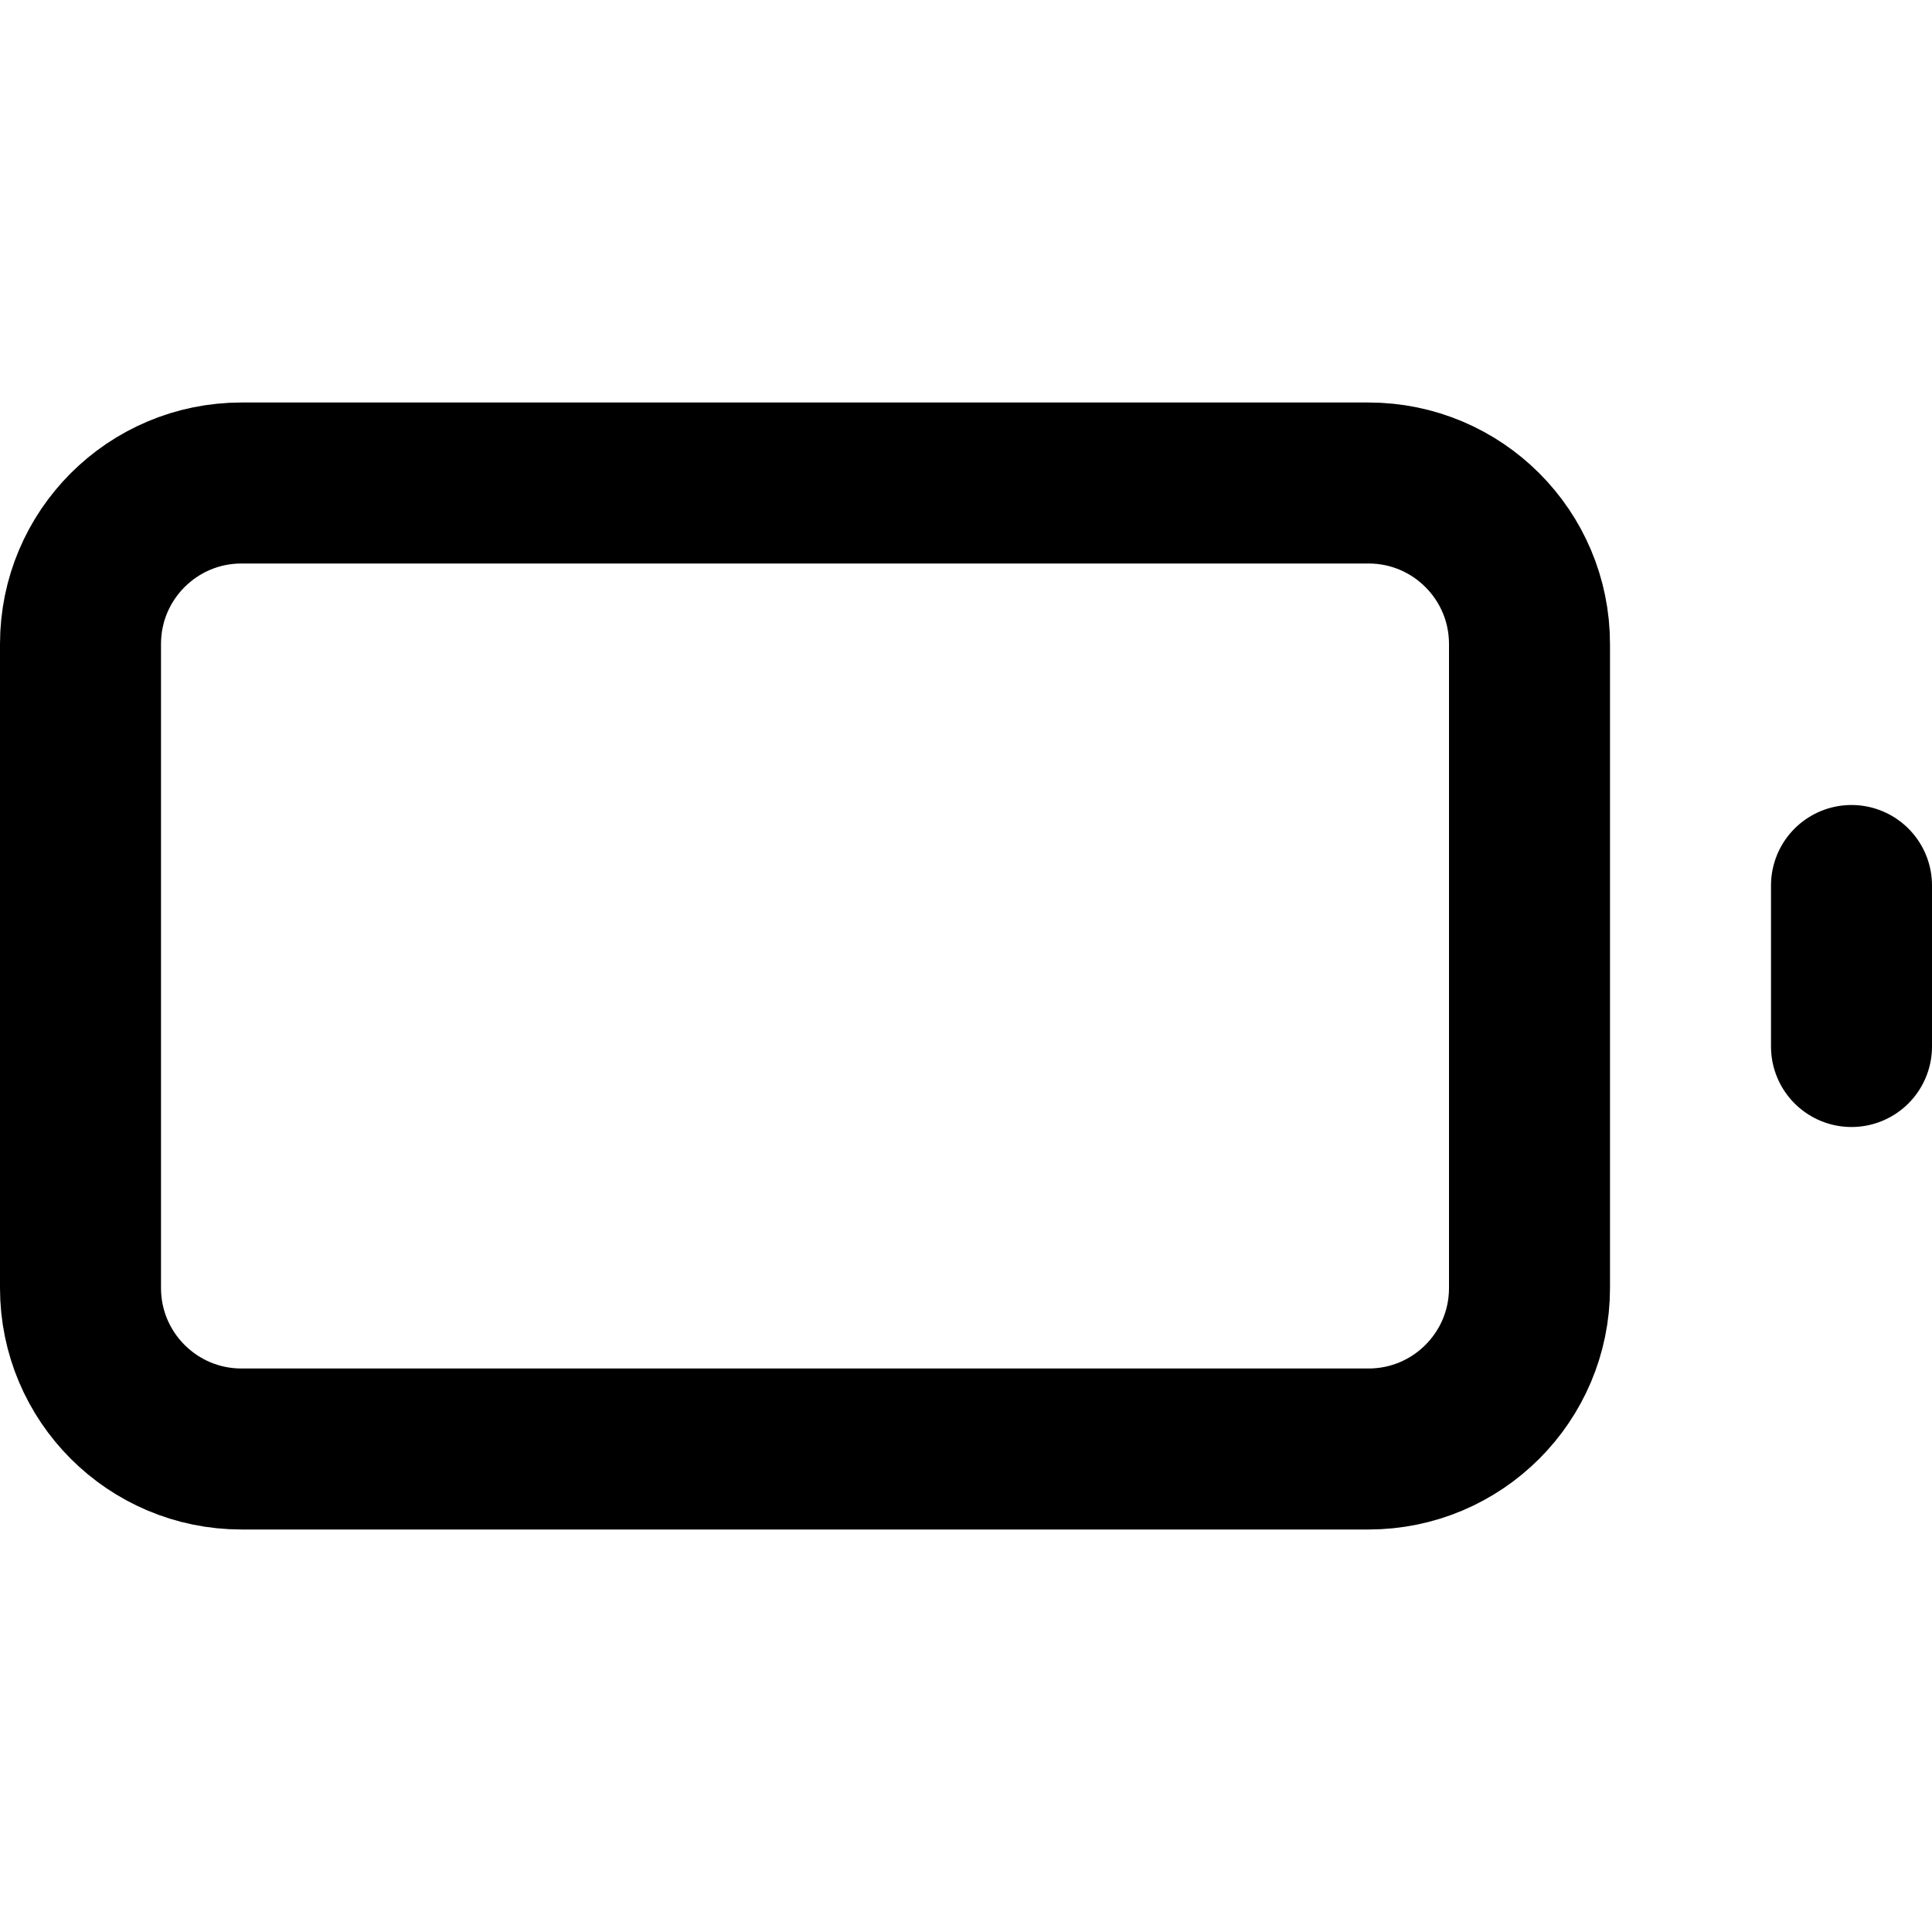
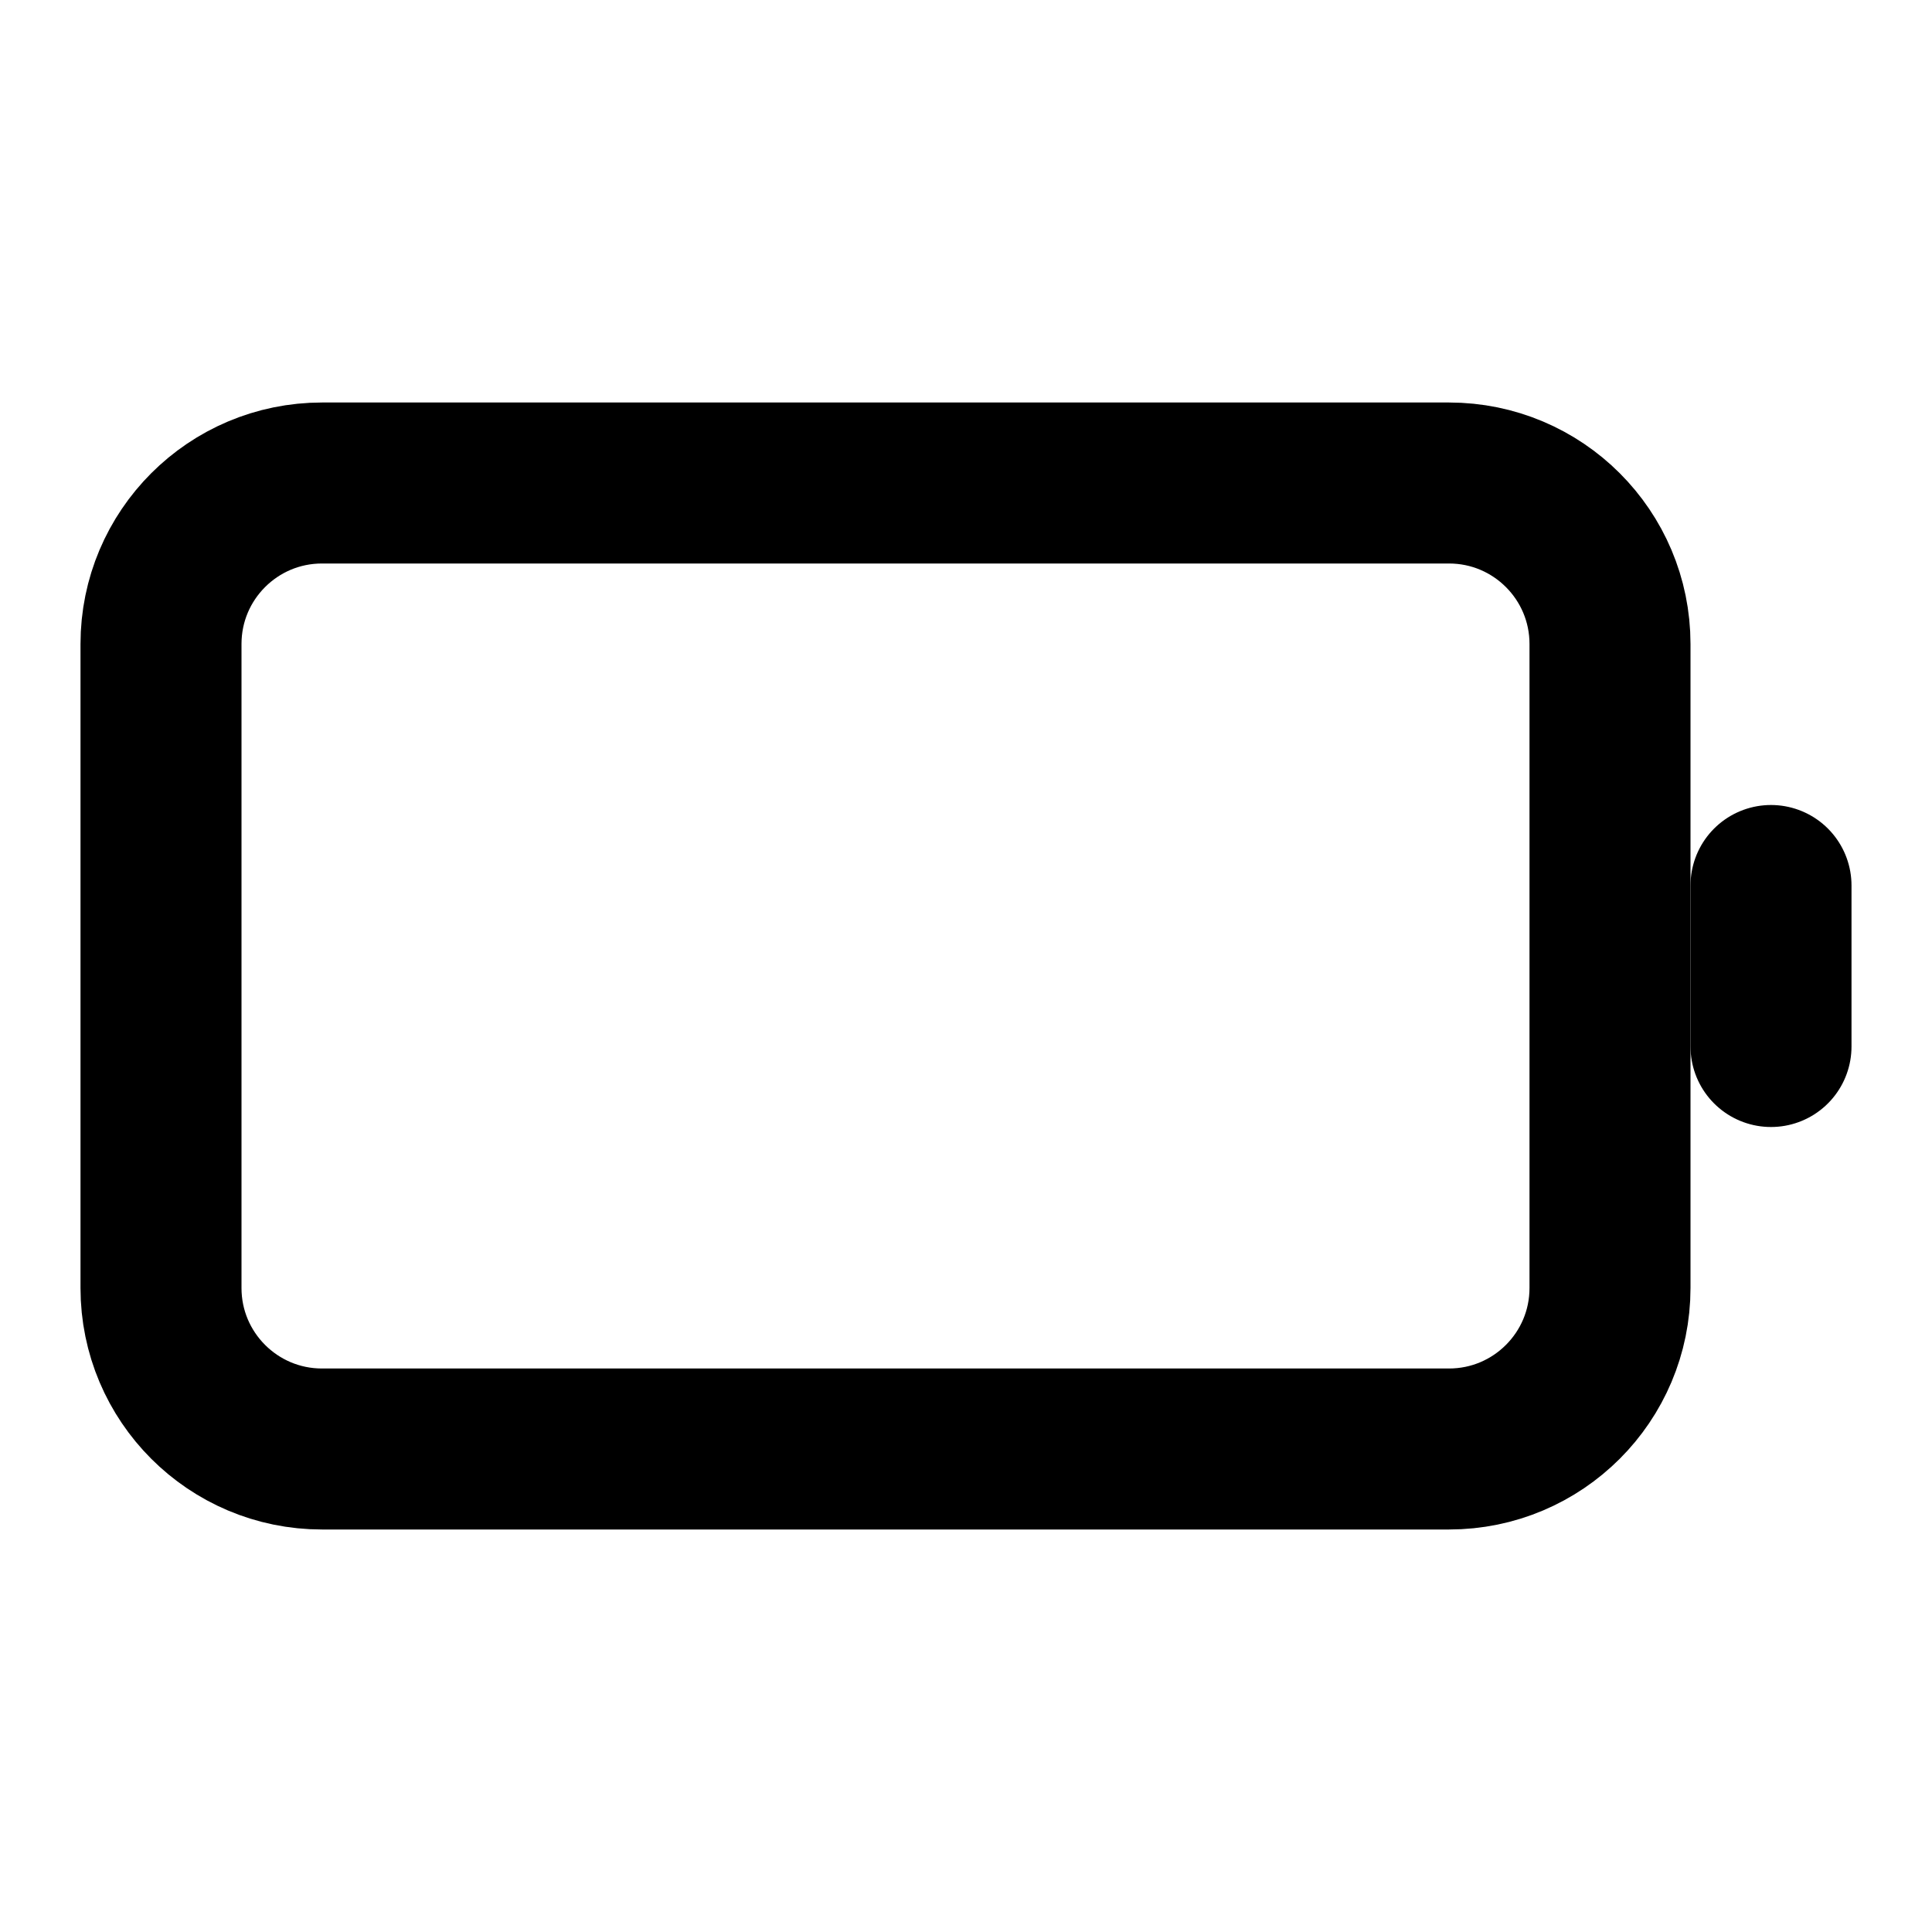
<svg xmlns="http://www.w3.org/2000/svg" width="24" height="24" viewBox="0 0 24 24" fill="none" stroke="currentColor" stroke-width="2" stroke-linecap="round" stroke-linejoin="round">
-   <rect x="1" y="6" width="18" height="12" rx="2" ry="2" />
-   <line x1="23" y1="13" x2="23" y2="11" />
+   <line x1="22" y1="13" x2="22" y2="11" />
+   <rect x="2" y="6" rx="2" ry="2" width="18" height="12" />
</svg>
